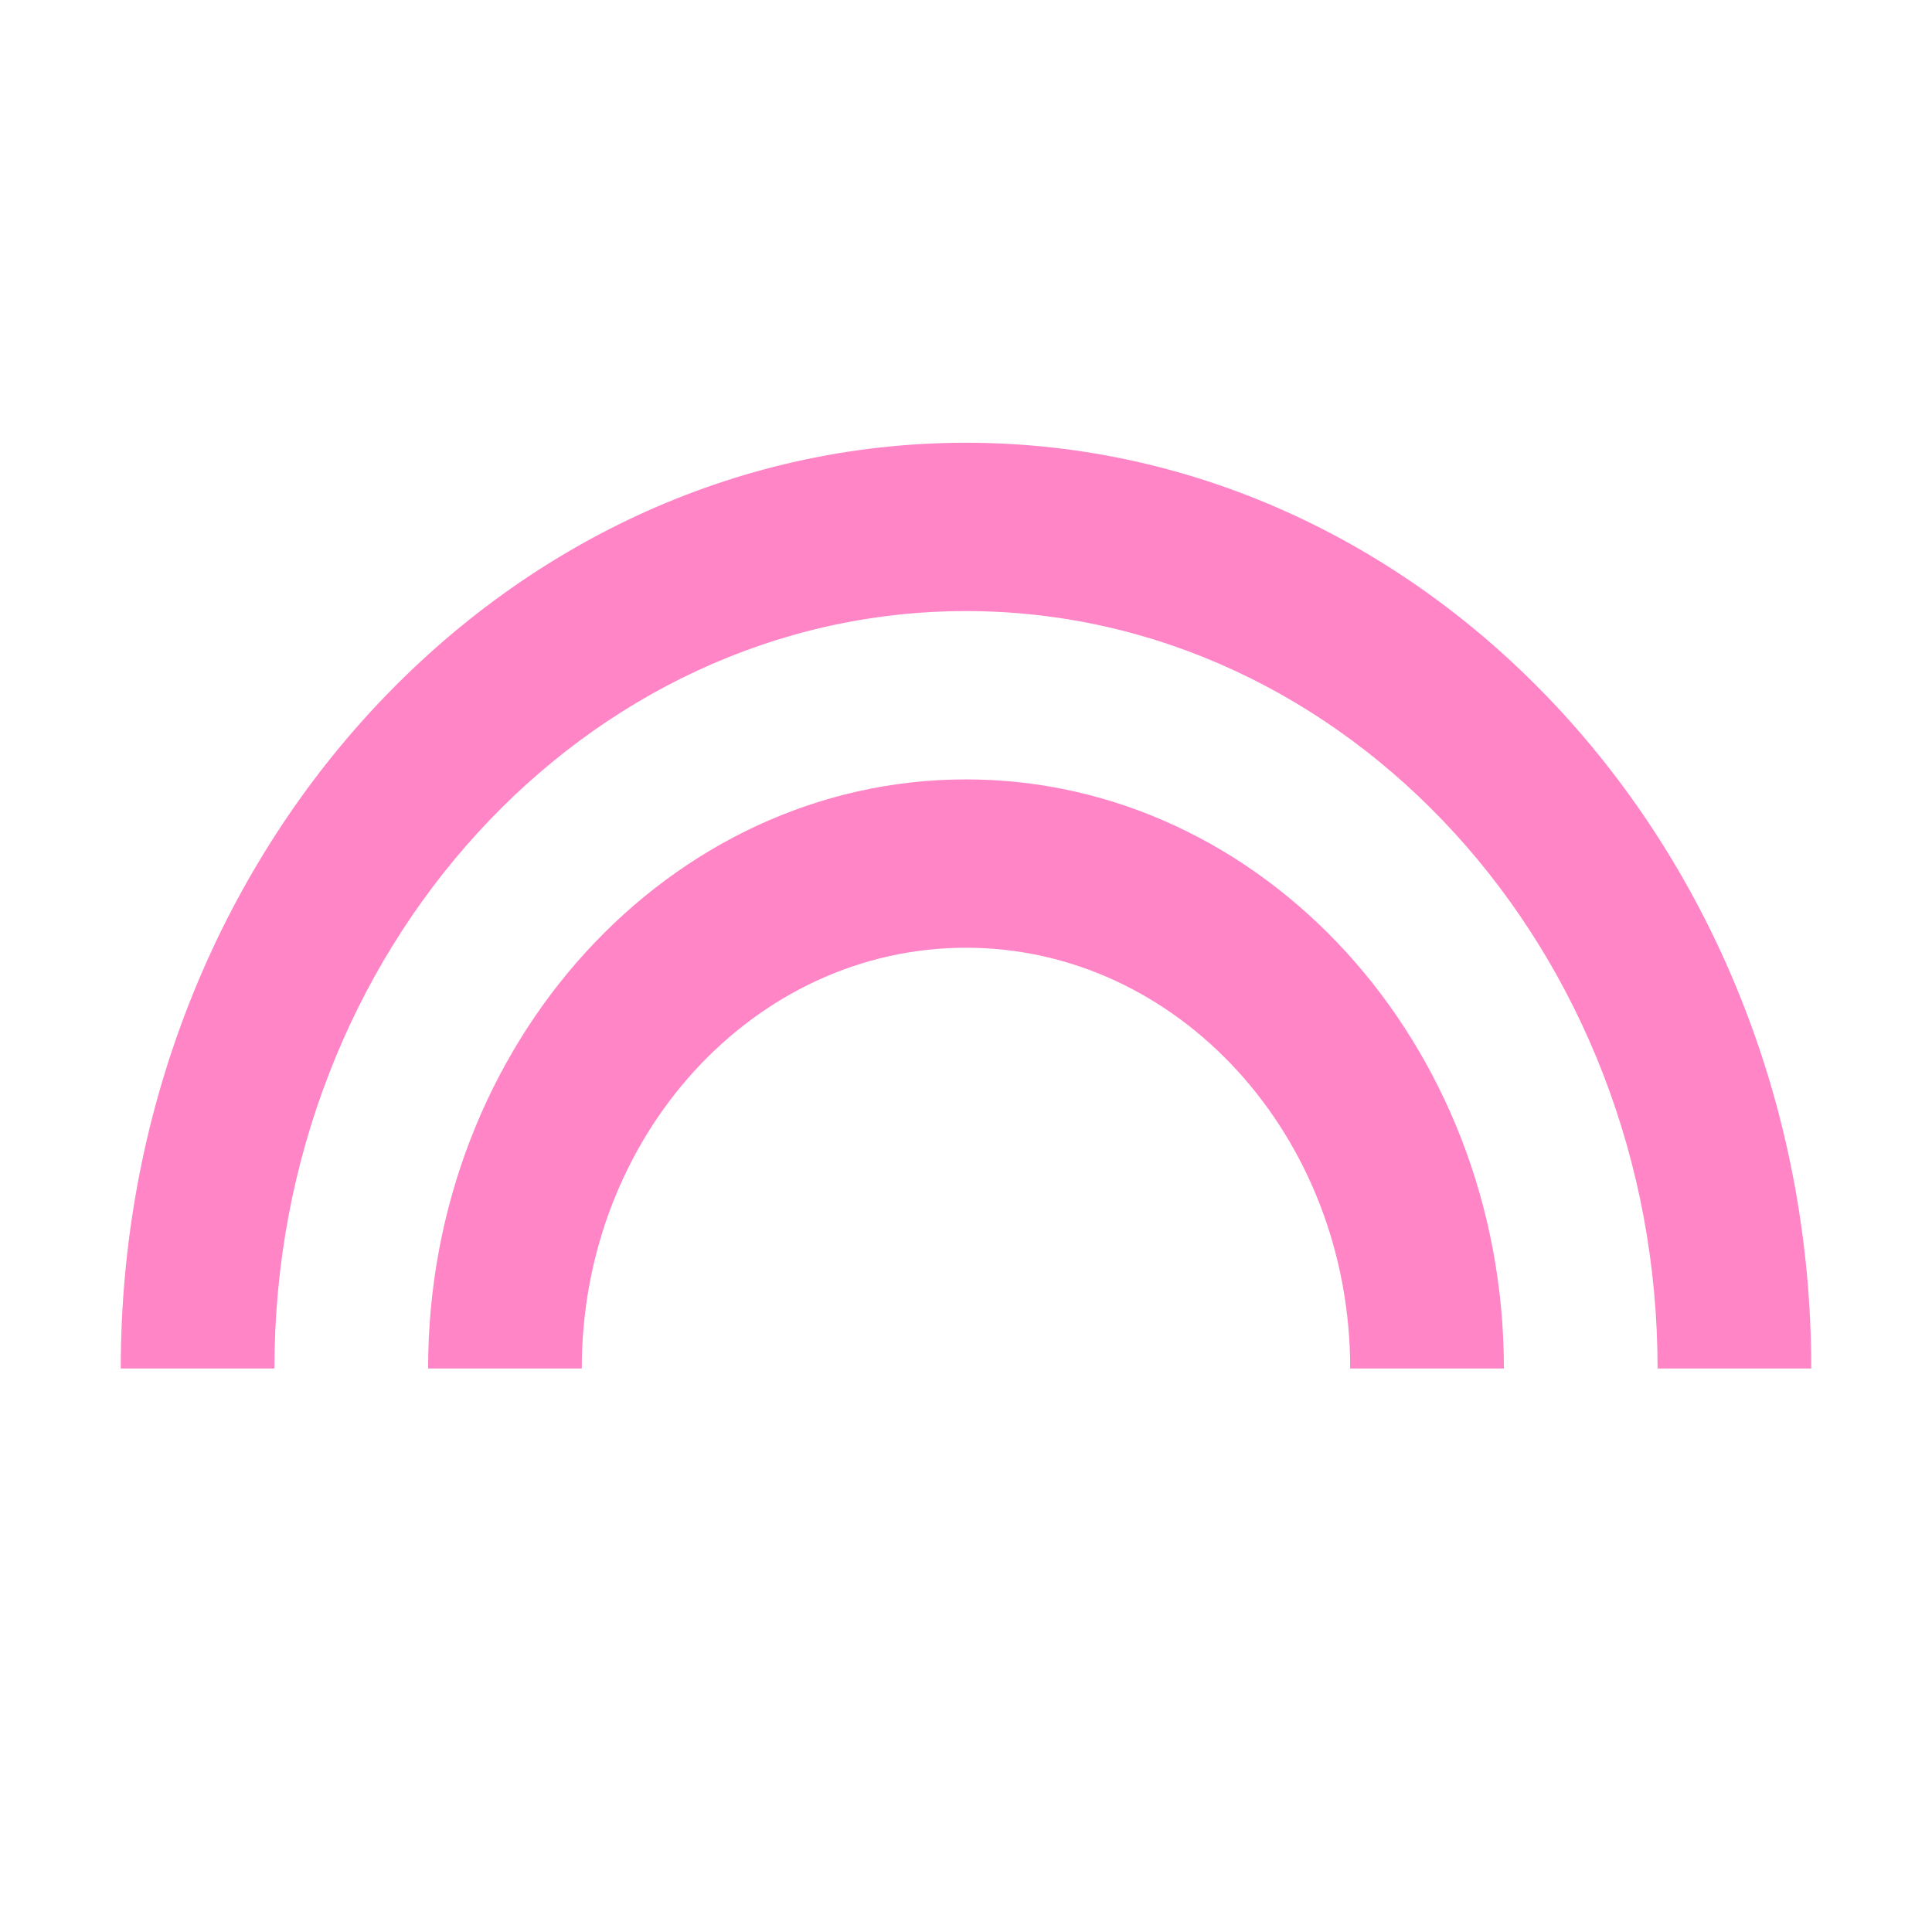
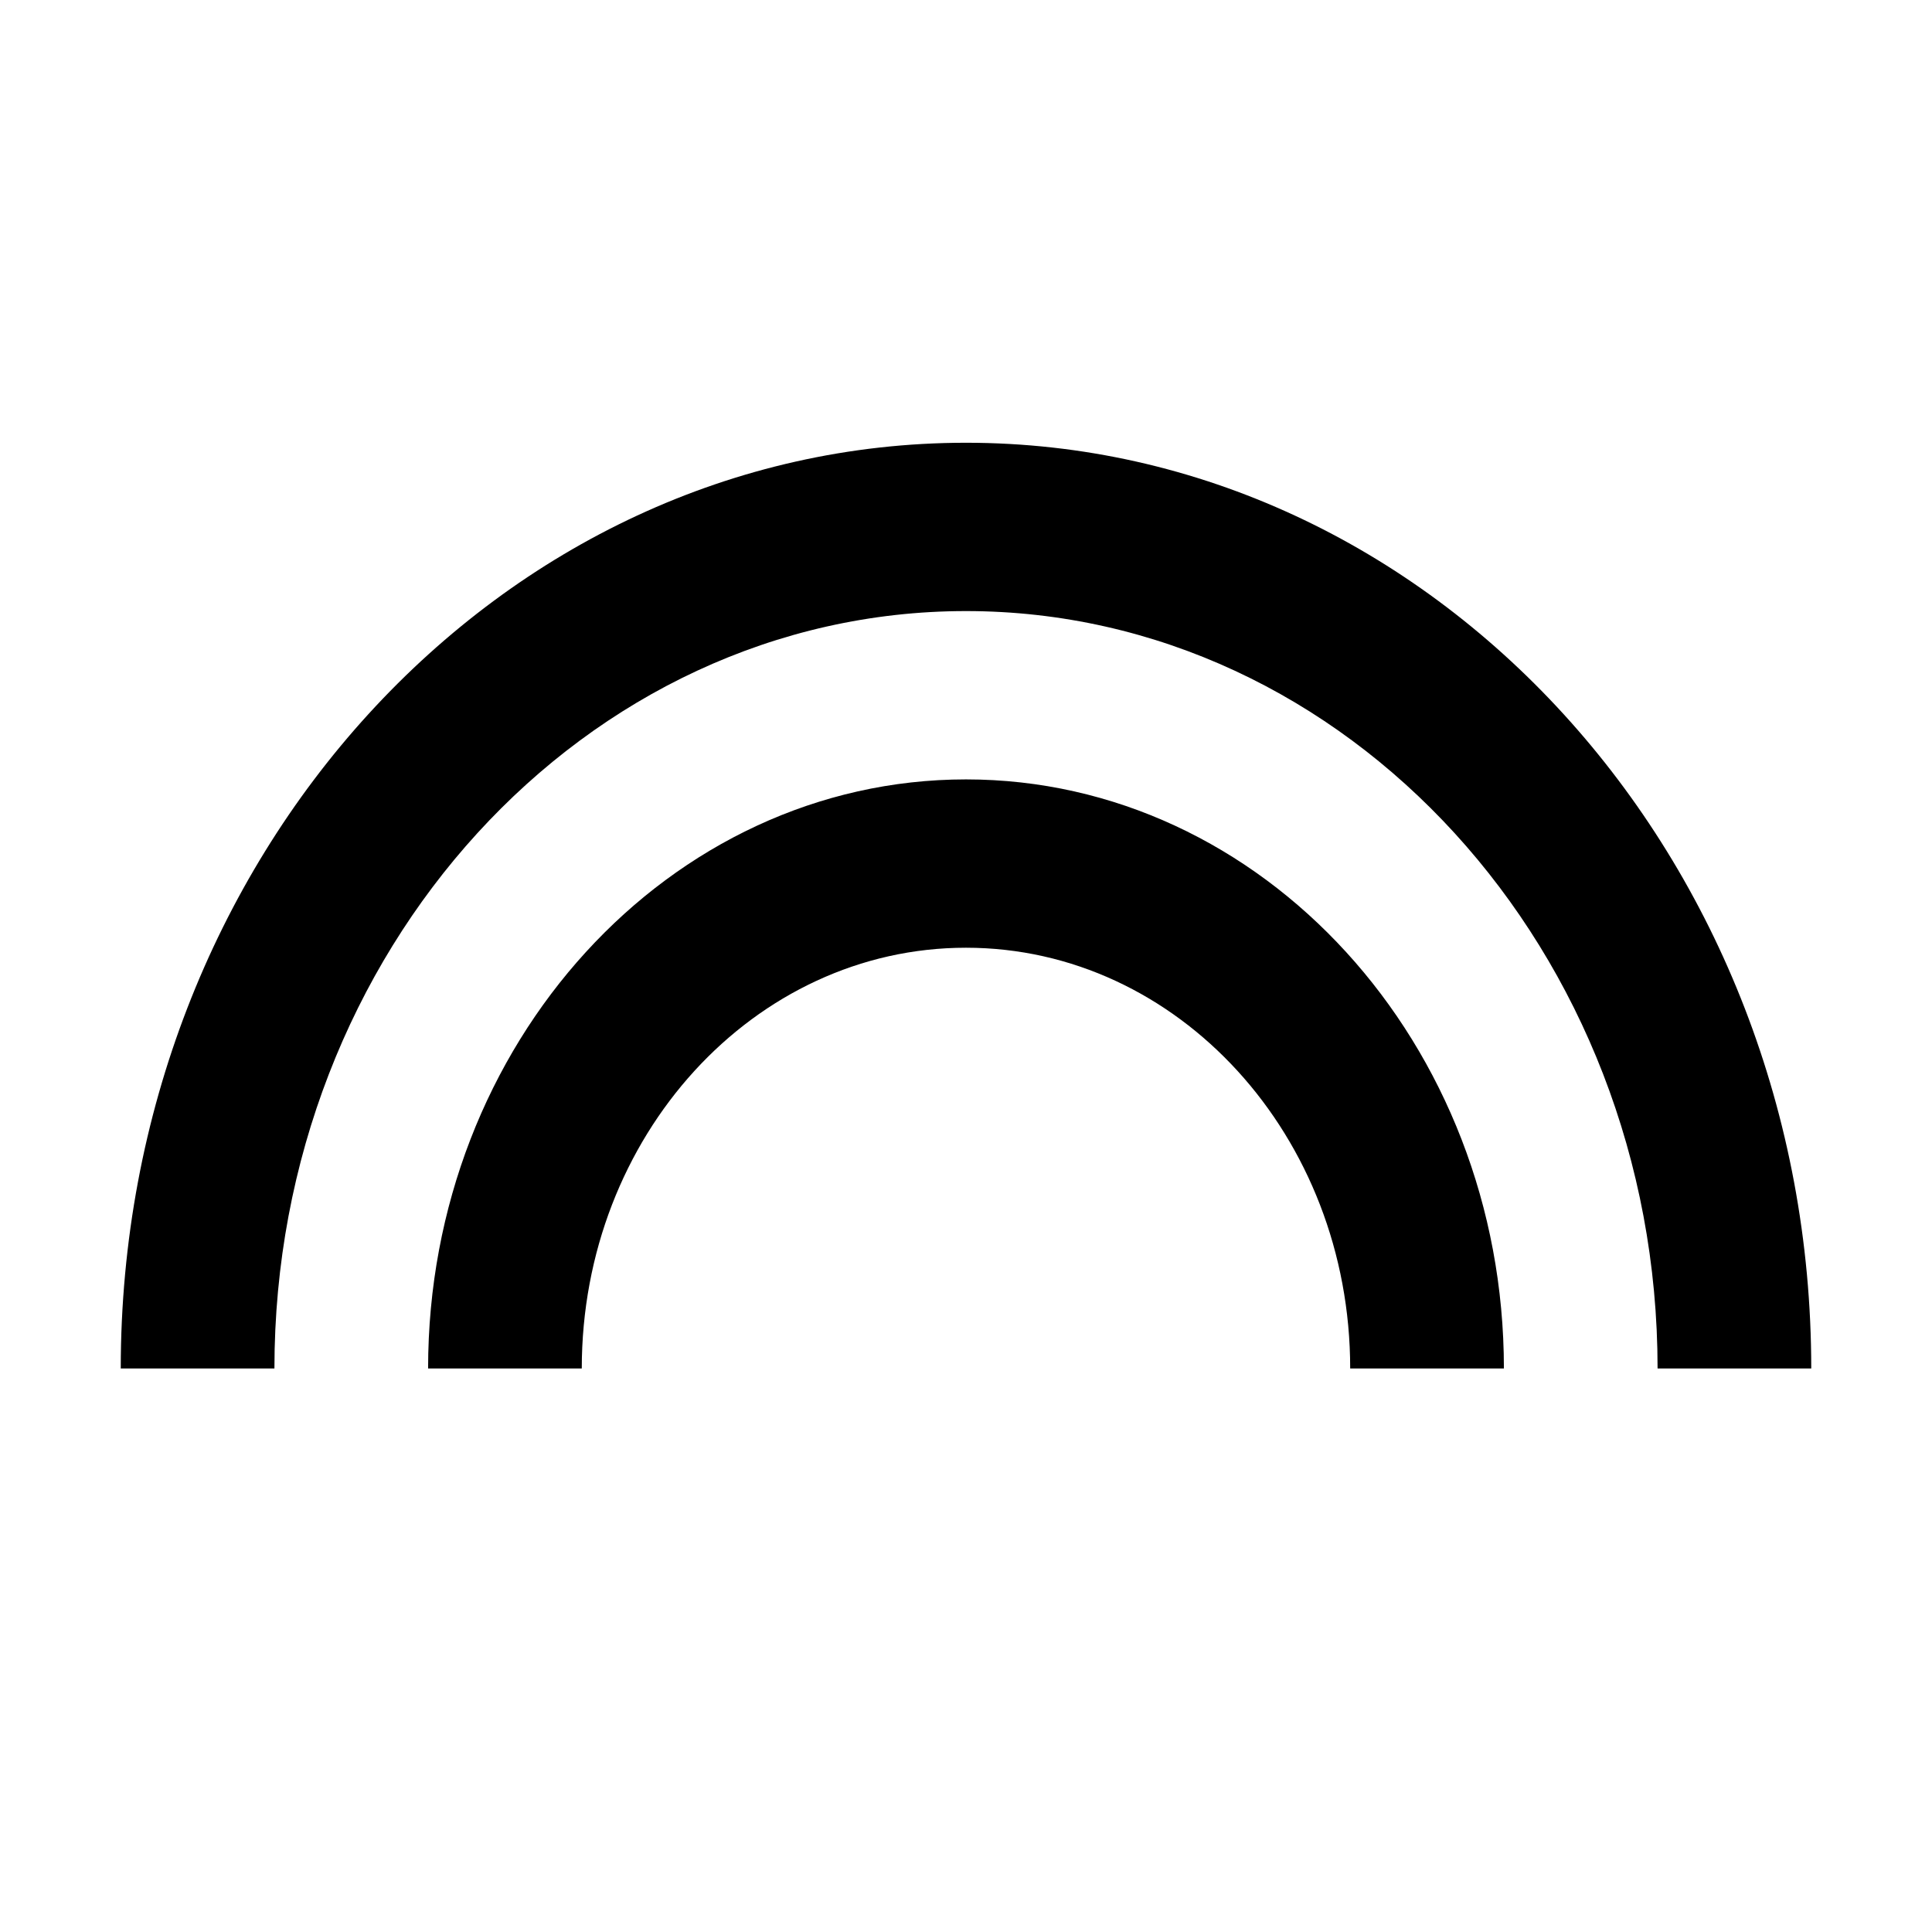
- <svg xmlns="http://www.w3.org/2000/svg" width="48" height="48" viewBox="0 0 48 48" fill="#F5F5F5">
-   <path d="M24 19.364C16.631 19.364 10.636 25.929 10.636 34H14.454C14.454 28.229 18.731 23.546 24 23.546C29.269 23.546 33.545 28.229 33.545 34H37.364C37.364 25.929 31.369 19.364 24 19.364ZM24 11C12.412 11 3 21.308 3 34H6.818C6.818 23.629 14.531 15.182 24 15.182C33.469 15.182 41.182 23.629 41.182 34H45C45 21.308 35.588 11 24 11Z" fill="#FF85C7" />
+ <svg xmlns="http://www.w3.org/2000/svg" width="48" height="48" viewBox="0 0 48 48">
+   <path d="M24 19.364C16.631 19.364 10.636 25.929 10.636 34H14.454C14.454 28.229 18.731 23.546 24 23.546C29.269 23.546 33.545 28.229 33.545 34H37.364C37.364 25.929 31.369 19.364 24 19.364ZM24 11C12.412 11 3 21.308 3 34H6.818C6.818 23.629 14.531 15.182 24 15.182C33.469 15.182 41.182 23.629 41.182 34H45C45 21.308 35.588 11 24 11Z" />
</svg>
